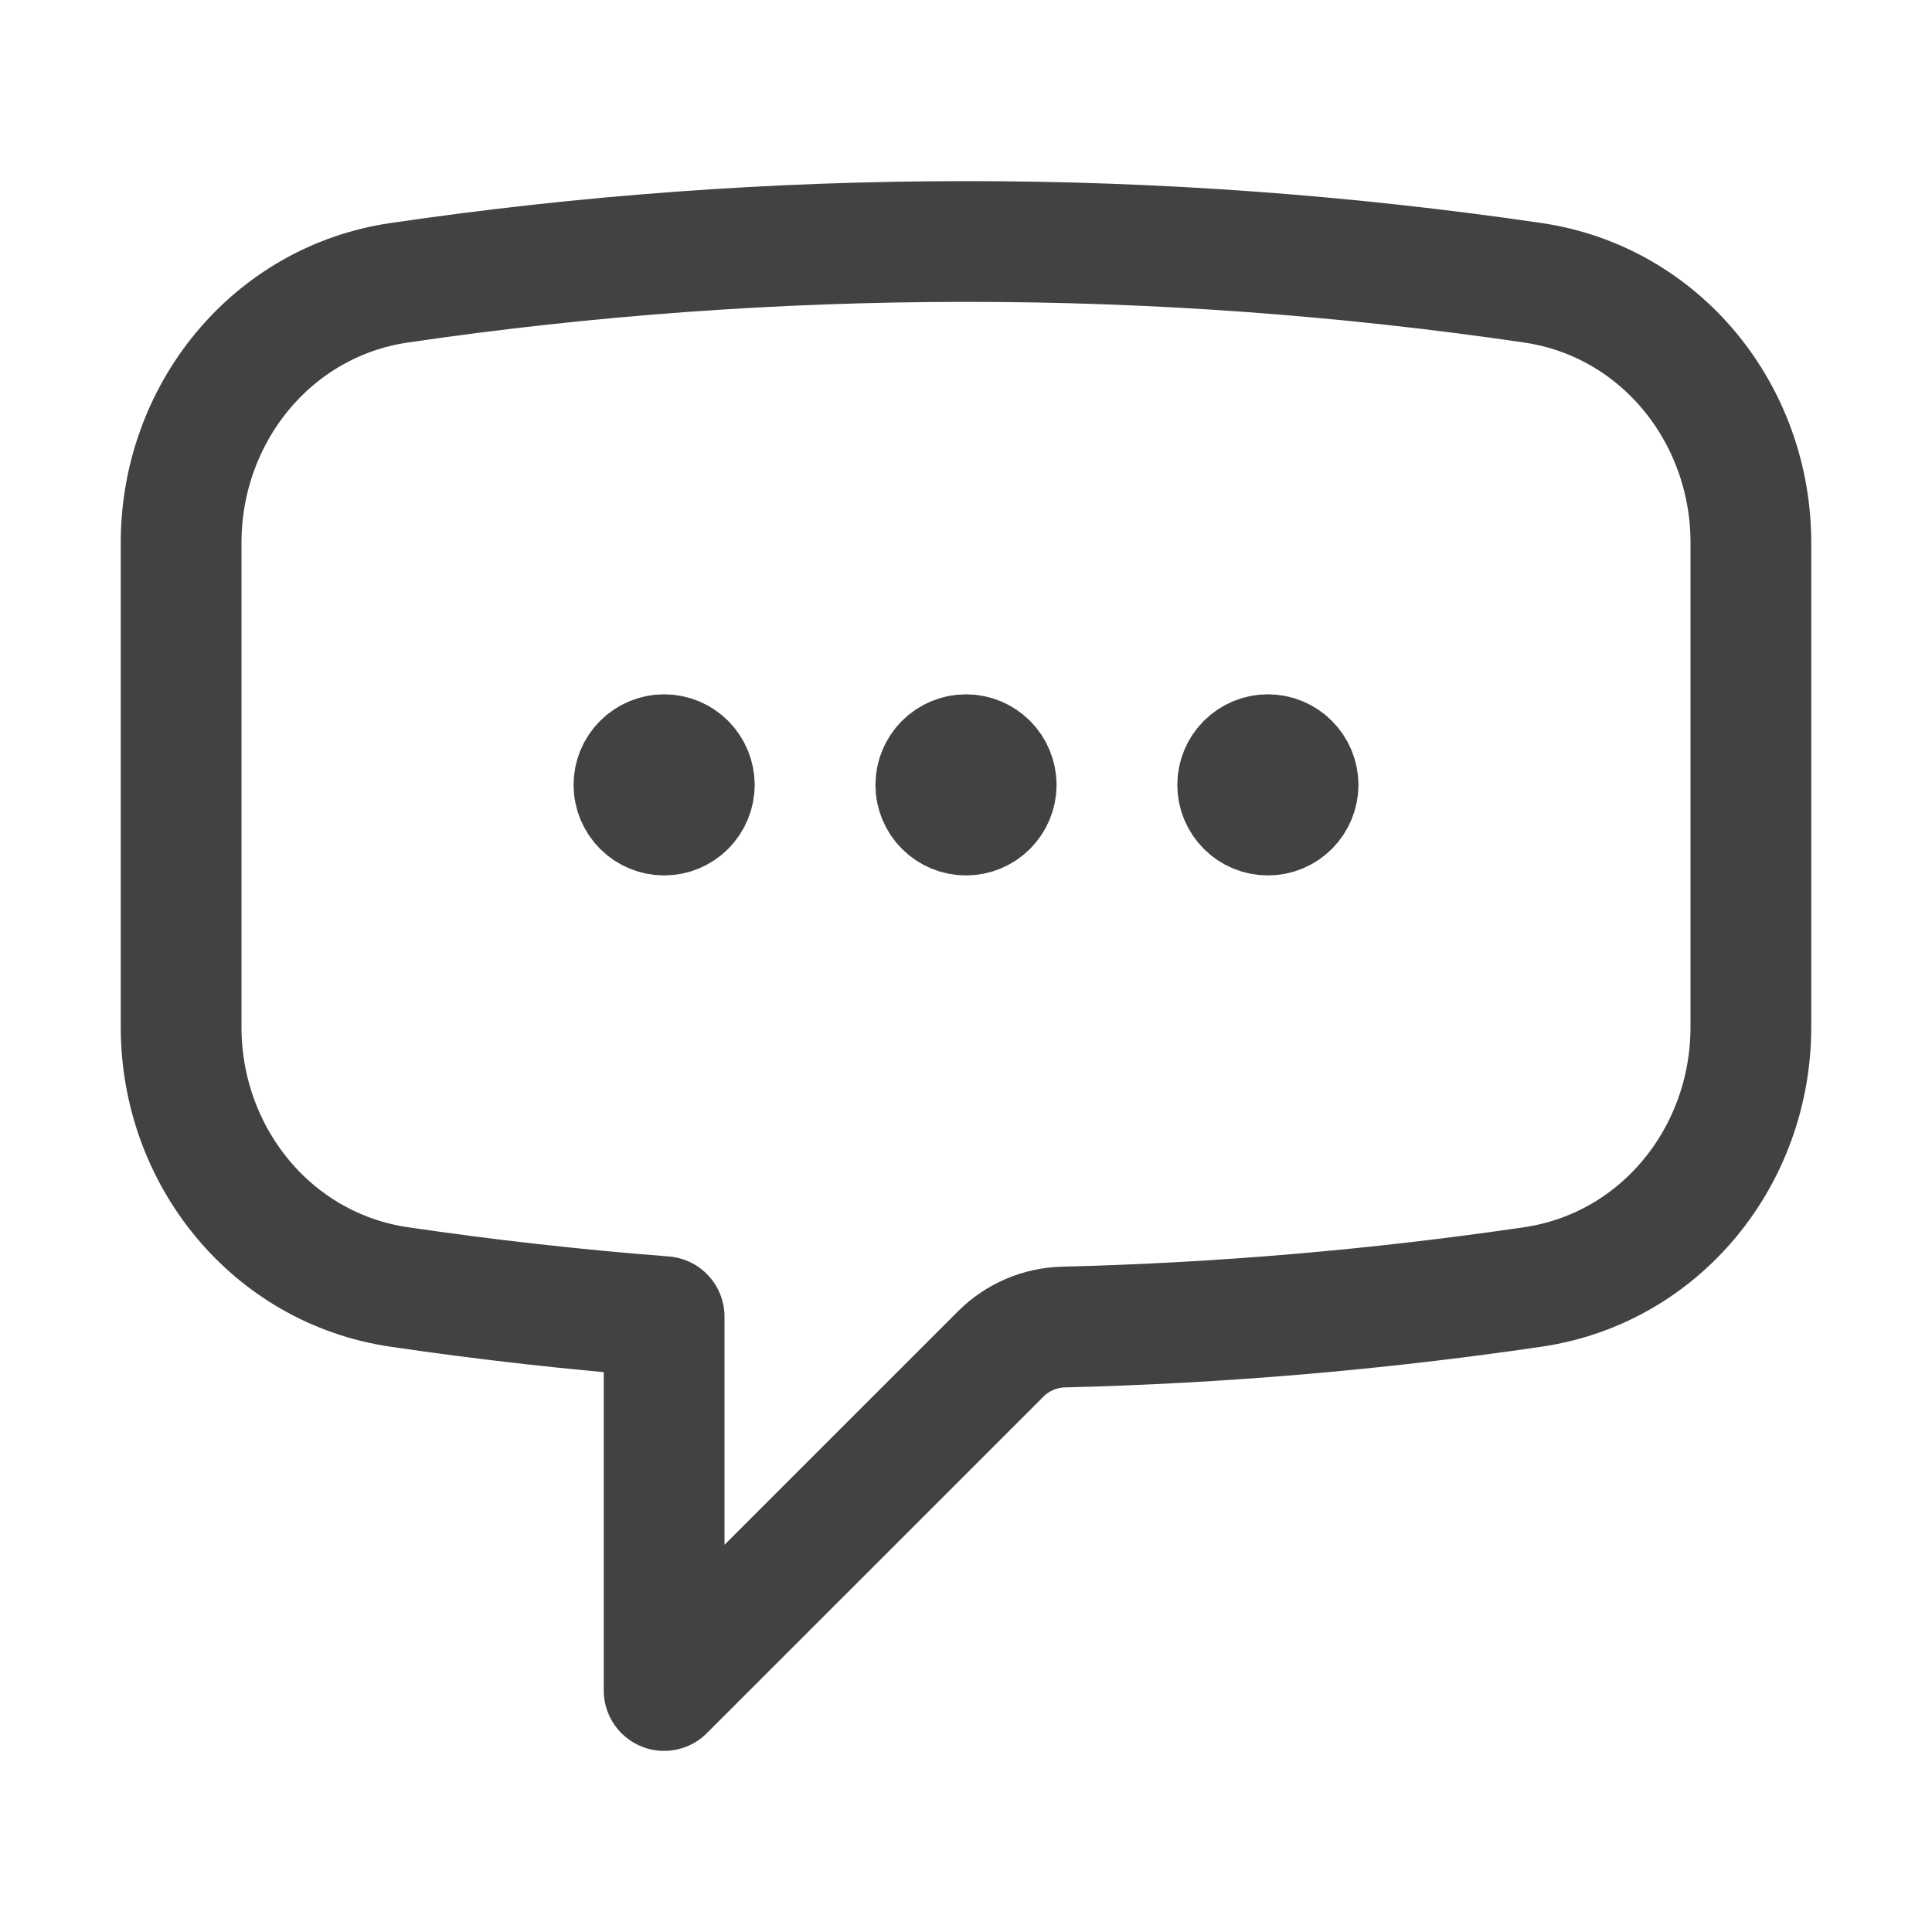
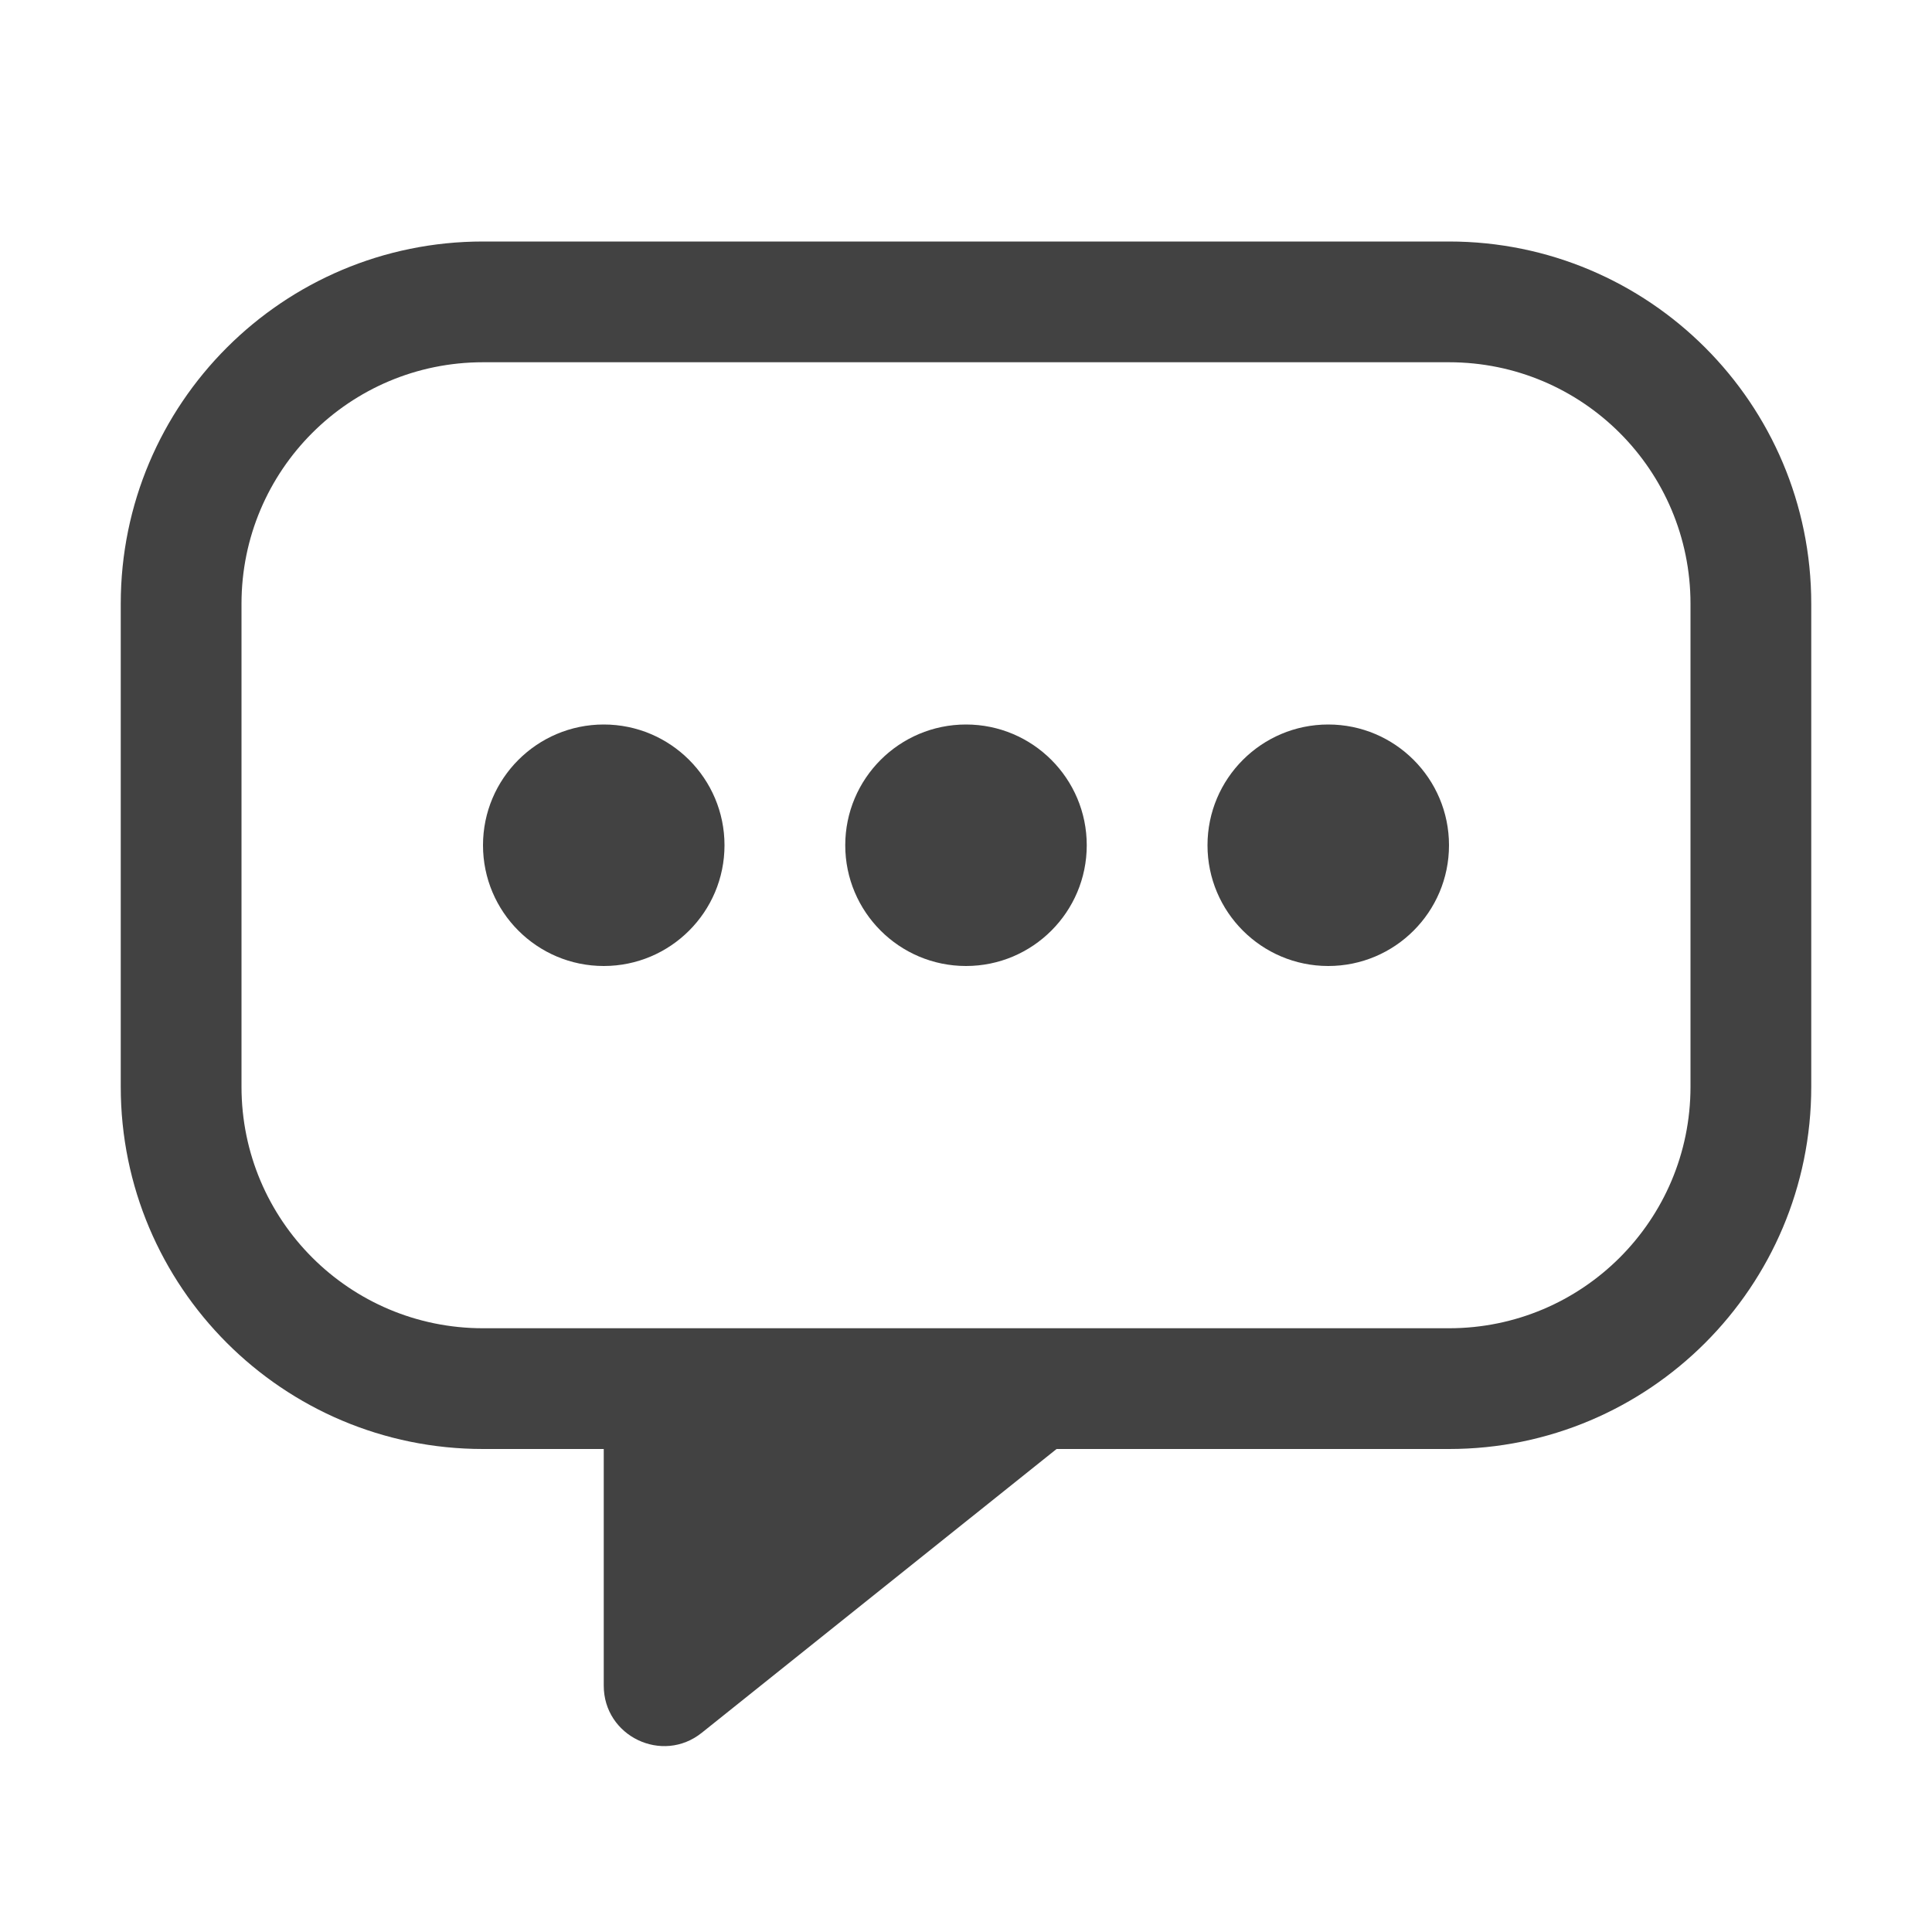
- <svg xmlns="http://www.w3.org/2000/svg" width="24" height="24" viewBox="0 0 24 24" fill="none">
-   <path d="M8.625 9.75C8.625 9.849 8.585 9.945 8.515 10.015C8.445 10.085 8.349 10.125 8.25 10.125C8.151 10.125 8.055 10.085 7.985 10.015C7.915 9.945 7.875 9.849 7.875 9.75C7.875 9.651 7.915 9.555 7.985 9.485C8.055 9.415 8.151 9.375 8.25 9.375C8.349 9.375 8.445 9.415 8.515 9.485C8.585 9.555 8.625 9.651 8.625 9.75ZM8.625 9.75H8.25M12.375 9.75C12.375 9.849 12.335 9.945 12.265 10.015C12.195 10.085 12.1 10.125 12 10.125C11.9 10.125 11.805 10.085 11.735 10.015C11.665 9.945 11.625 9.849 11.625 9.75C11.625 9.651 11.665 9.555 11.735 9.485C11.805 9.415 11.9 9.375 12 9.375C12.1 9.375 12.195 9.415 12.265 9.485C12.335 9.555 12.375 9.651 12.375 9.75ZM12.375 9.75H12M16.125 9.75C16.125 9.849 16.085 9.945 16.015 10.015C15.945 10.085 15.85 10.125 15.75 10.125C15.65 10.125 15.555 10.085 15.485 10.015C15.415 9.945 15.375 9.849 15.375 9.75C15.375 9.651 15.415 9.555 15.485 9.485C15.555 9.415 15.65 9.375 15.75 9.375C15.85 9.375 15.945 9.415 16.015 9.485C16.085 9.555 16.125 9.651 16.125 9.75ZM16.125 9.75H15.75M2.25 12.76C2.25 14.36 3.373 15.754 4.957 15.987C6.044 16.147 7.142 16.27 8.25 16.356V21L12.434 16.817C12.641 16.611 12.92 16.492 13.212 16.485C15.164 16.437 17.11 16.271 19.042 15.987C20.627 15.754 21.75 14.361 21.75 12.759V6.741C21.75 5.139 20.627 3.746 19.043 3.513C16.711 3.171 14.357 2.999 12 3C9.608 3 7.256 3.175 4.957 3.513C3.373 3.746 2.25 5.14 2.25 6.741V12.759V12.76Z" stroke="#424242" stroke-width="1.5" stroke-linecap="round" stroke-linejoin="round" />
+ <svg xmlns="http://www.w3.org/2000/svg" width="16" height="16" viewBox="0 0 16 16" fill="none">
+   <path d="M6 7C6 7.552 5.552 8 5 8C4.448 8 4 7.552 4 7C4 6.448 4.448 6 5 6C5.552 6 6 6.448 6 7Z" fill="#424242" />
+   <path d="M9 7C9 7.552 8.552 8 8 8C7.448 8 7 7.552 7 7C7 6.448 7.448 6 8 6C8.552 6 9 6.448 9 7Z" fill="#424242" />
+   <path d="M11 8C11.552 8 12 7.552 12 7C12 6.448 11.552 6 11 6C10.448 6 10 6.448 10 7C10 7.552 10.448 8 11 8Z" fill="#424242" />
+   <path fill-rule="evenodd" clip-rule="evenodd" d="M8.75 12H12C13.657 12 15 10.657 15 9V5C15 3.343 13.657 2 12 2H4C2.343 2 1 3.343 1 5V9C1 10.657 2.343 12 4 12H5V13.96C5 14.379 5.485 14.612 5.812 14.35L8.75 12ZM12 3H4C2.895 3 2 3.895 2 5V9C2 10.105 2.895 11 4 11H12C13.105 11 14 10.105 14 9V5C14 3.895 13.105 3 12 3Z" fill="#424242" />
</svg>
